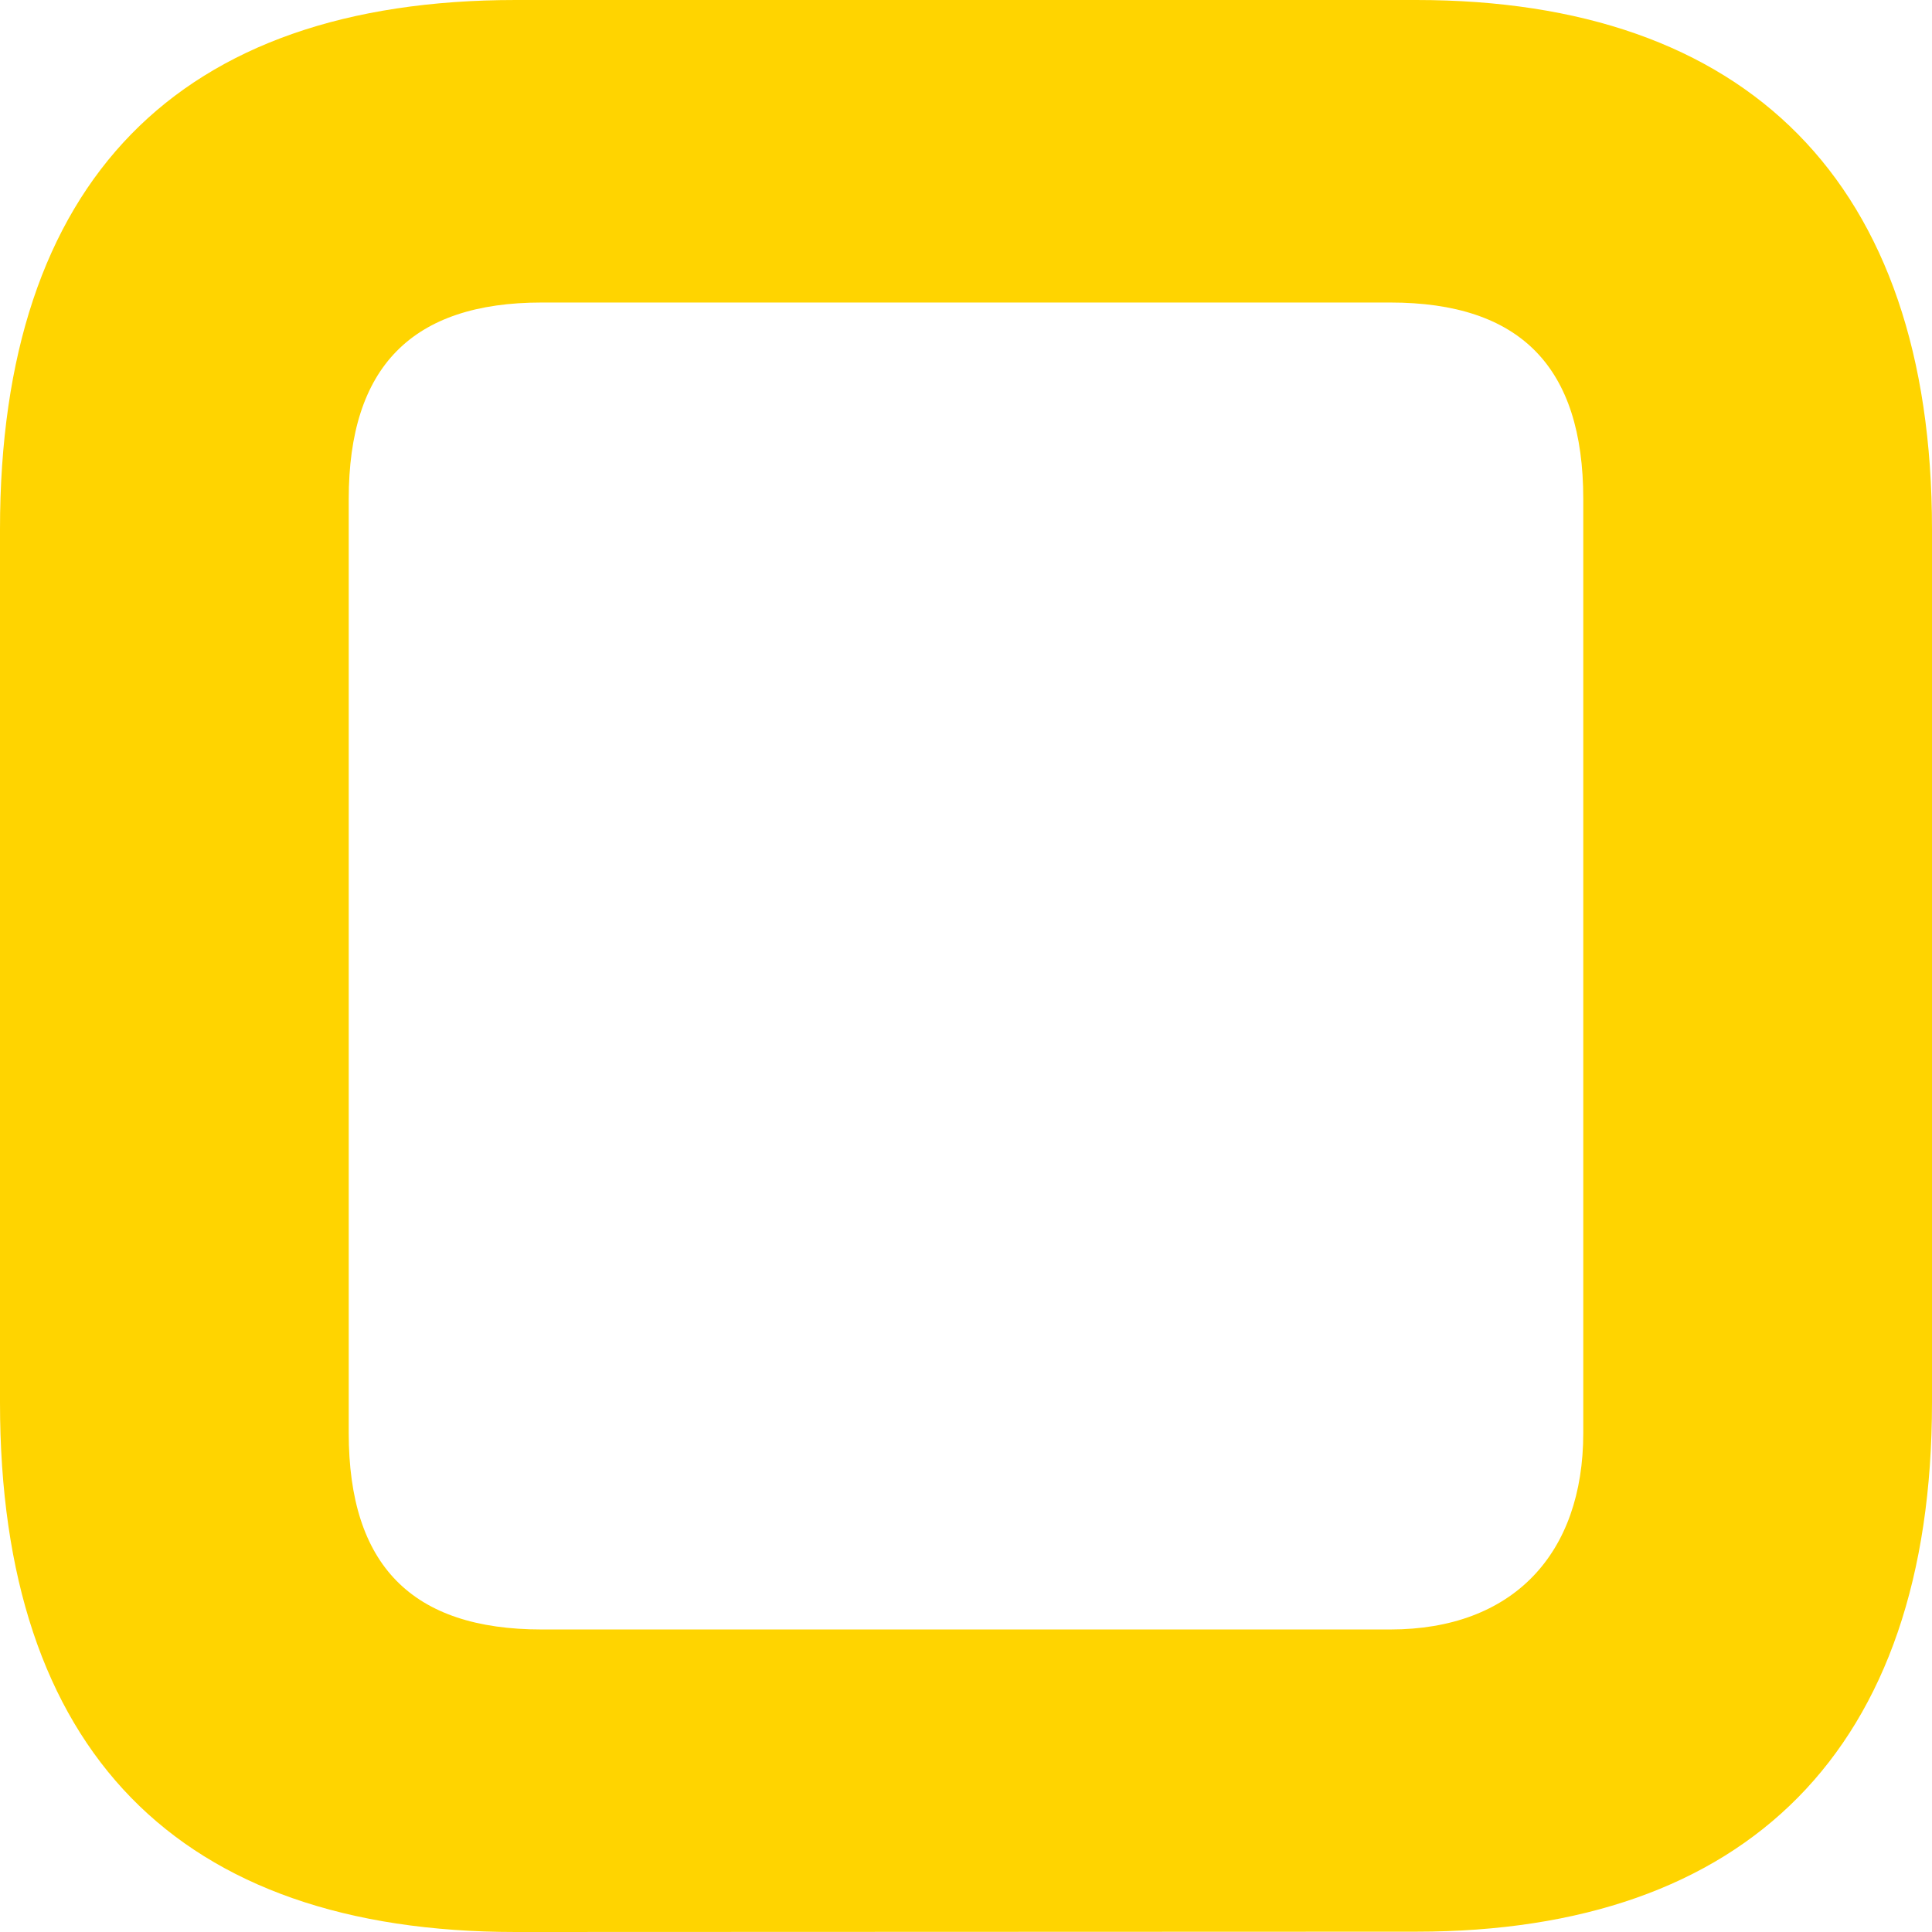
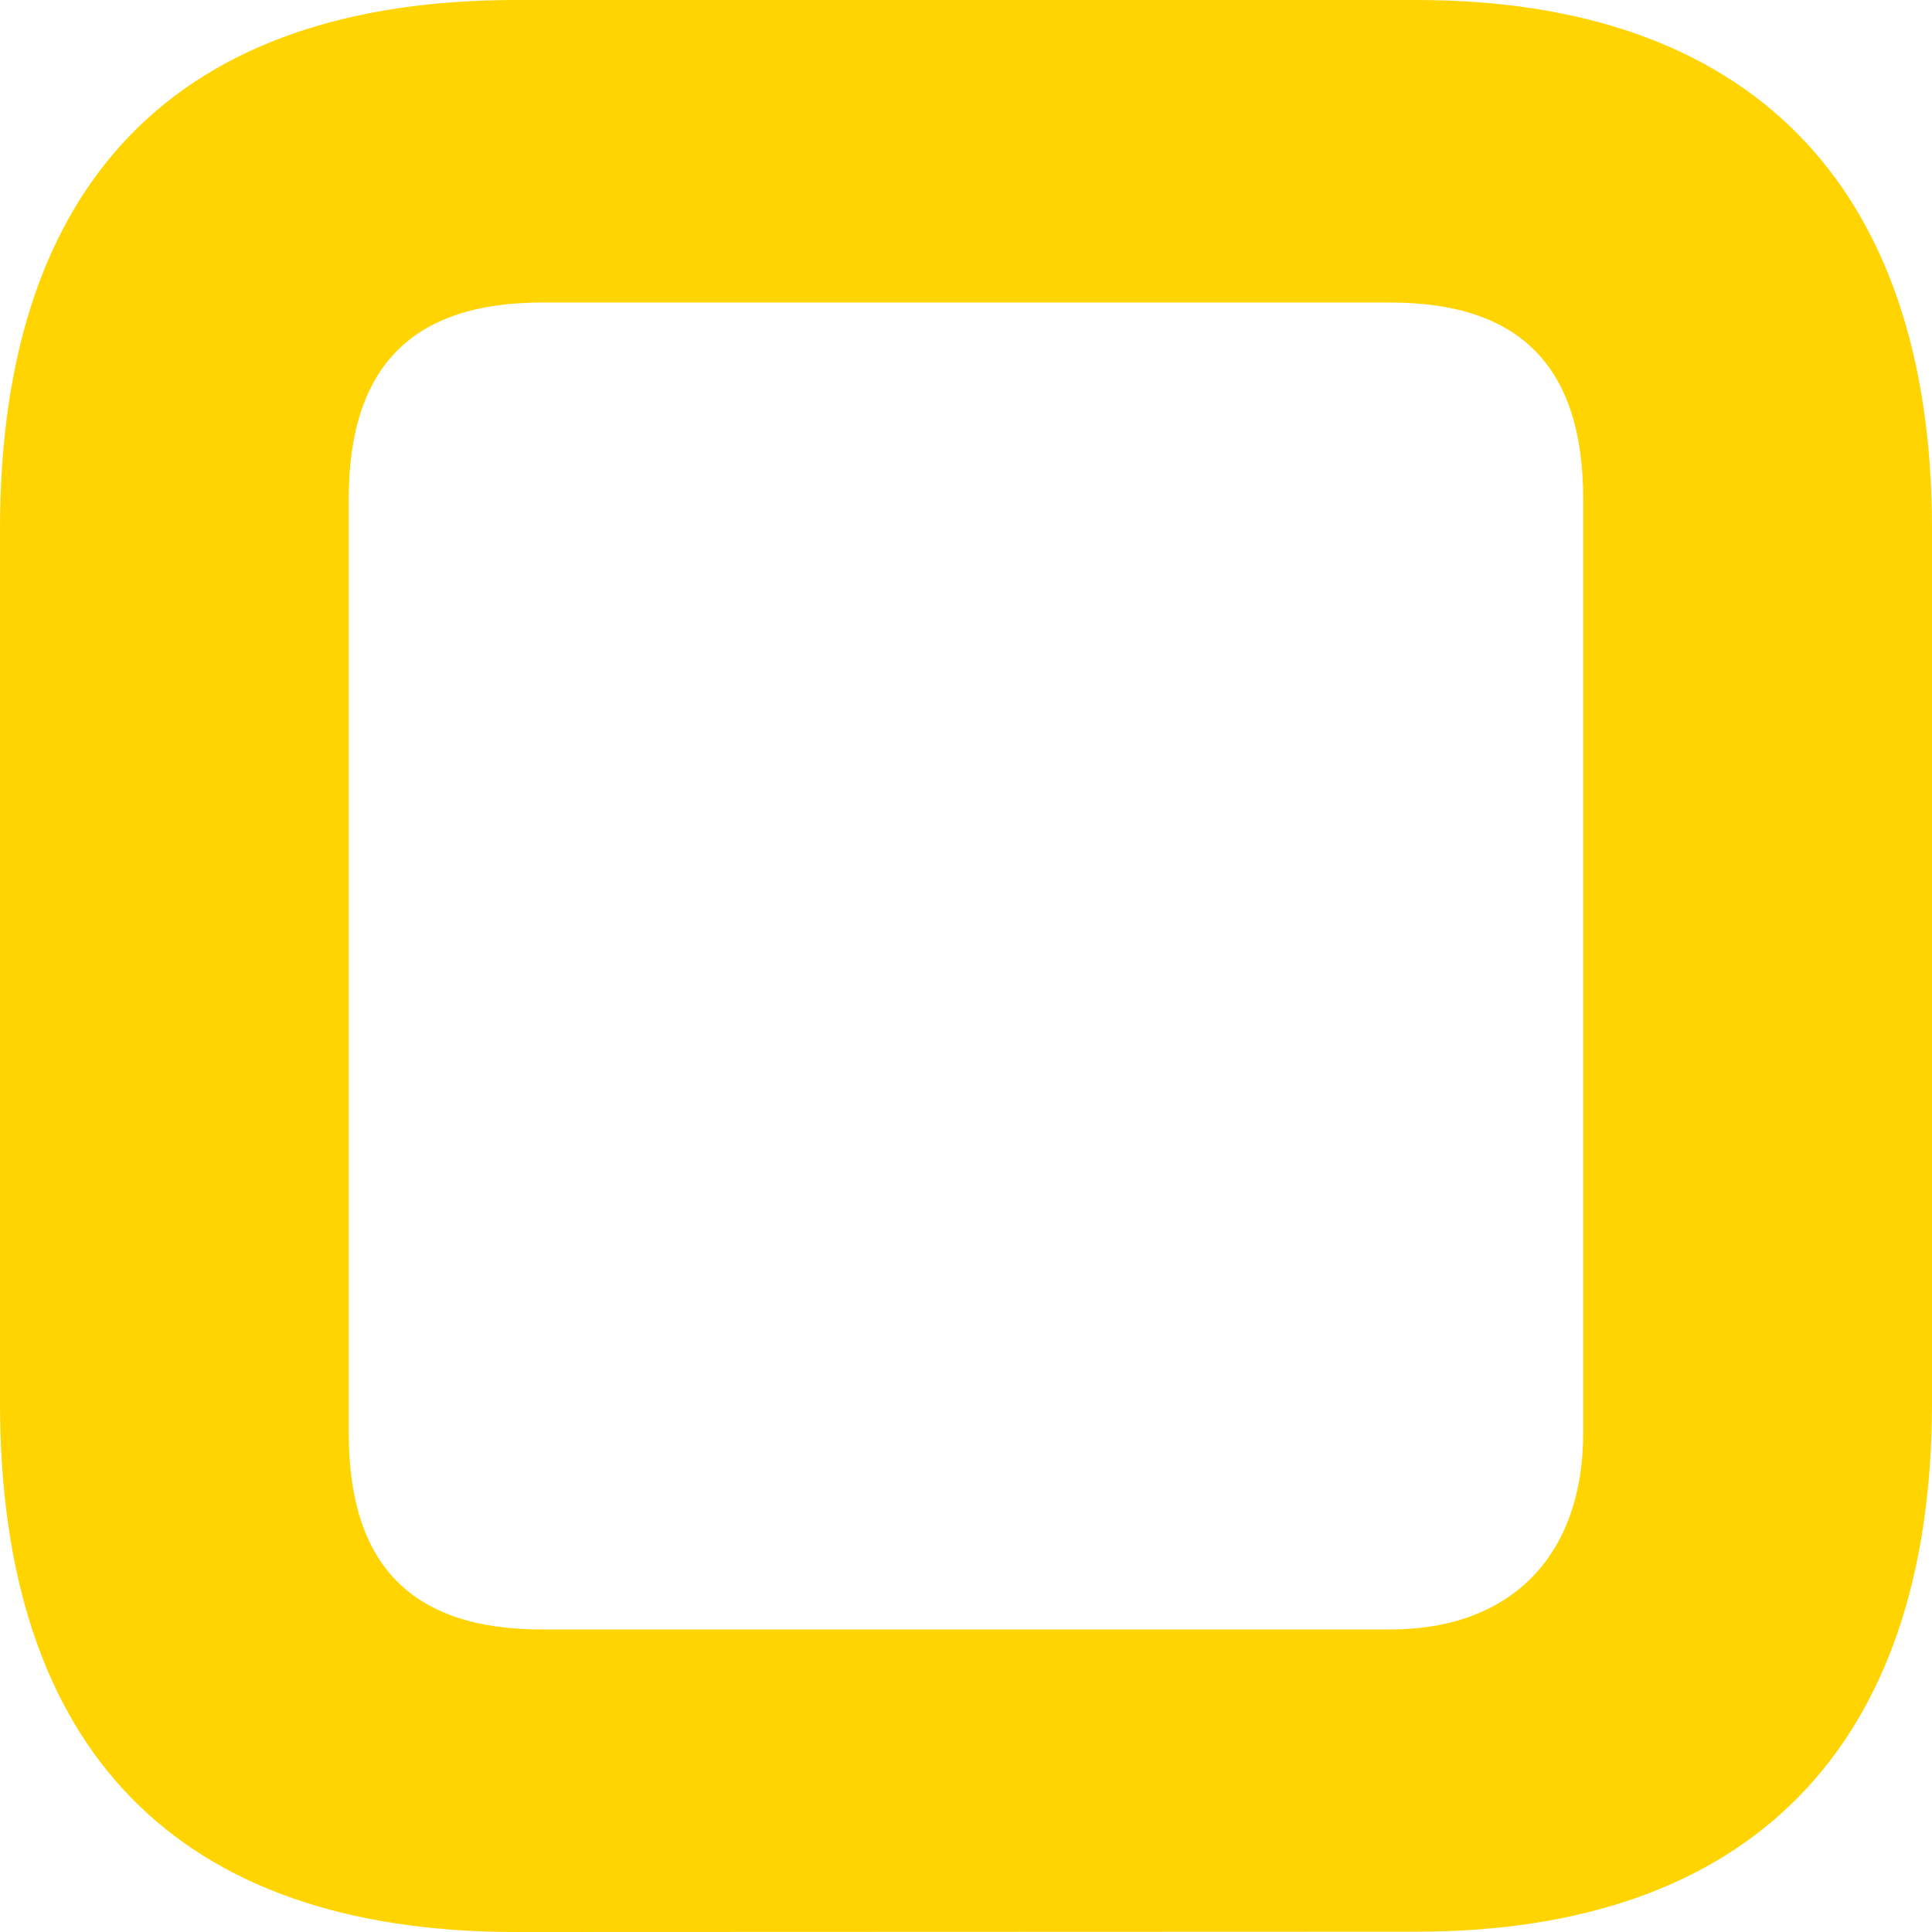
- <svg xmlns="http://www.w3.org/2000/svg" width="24pt" height="24pt" viewBox="0 0 24 24" version="1.1">
-   <g id="surface1">
-     <path style=" stroke:none;fill-rule:nonzero;fill:rgb(100%,83.137%,0%);fill-opacity:1;" d="M 6.406 24 C 2.211 24 0 21.746 0 17.426 L 0 6.574 C 0 2.254 2.211 0 6.406 0 L 17.594 0 C 21.695 0 24 2.254 24 6.574 L 24 17.422 C 24 21.742 21.695 23.996 17.594 23.996 Z M 17.27 20.242 C 18.793 20.242 19.668 19.305 19.668 17.801 L 19.668 6.199 C 19.668 4.555 18.883 3.758 17.27 3.758 L 6.73 3.758 C 5.117 3.758 4.332 4.559 4.332 6.199 L 4.332 17.801 C 4.332 19.445 5.117 20.242 6.73 20.242 Z M 17.27 20.242 " />
-     <path style=" stroke:none;fill-rule:nonzero;fill:rgb(100%,100%,100%);fill-opacity:1;" d="M 10.137 10.137 L 13.863 10.137 L 13.863 13.863 L 10.137 13.863 Z M 10.137 10.137 " />
-   </g>
+ <svg xmlns="http://www.w3.org/2000/svg" width="32" height="32" viewBox="0 0 24 24">
+   <path d="M6.406 24C2.211 24 0 21.746 0 17.426V6.574C0 2.254 2.211 0 6.406 0h11.188C21.695 0 24 2.254 24 6.574v10.848c0 4.32-2.305 6.574-6.406 6.574zm10.863-3.758c1.523 0 2.398-.937 2.398-2.441V6.199c0-1.645-.785-2.441-2.398-2.441H6.73c-1.613 0-2.398.801-2.398 2.441v11.602c0 1.645.785 2.441 2.398 2.441zm0 0" fill="rgb(100%,83.137%,0%)" />
+   <path d="M10.137 10.137h3.727v3.727h-3.727zm0 0" fill="rgb(100%,100%,100%)" />
</svg>
